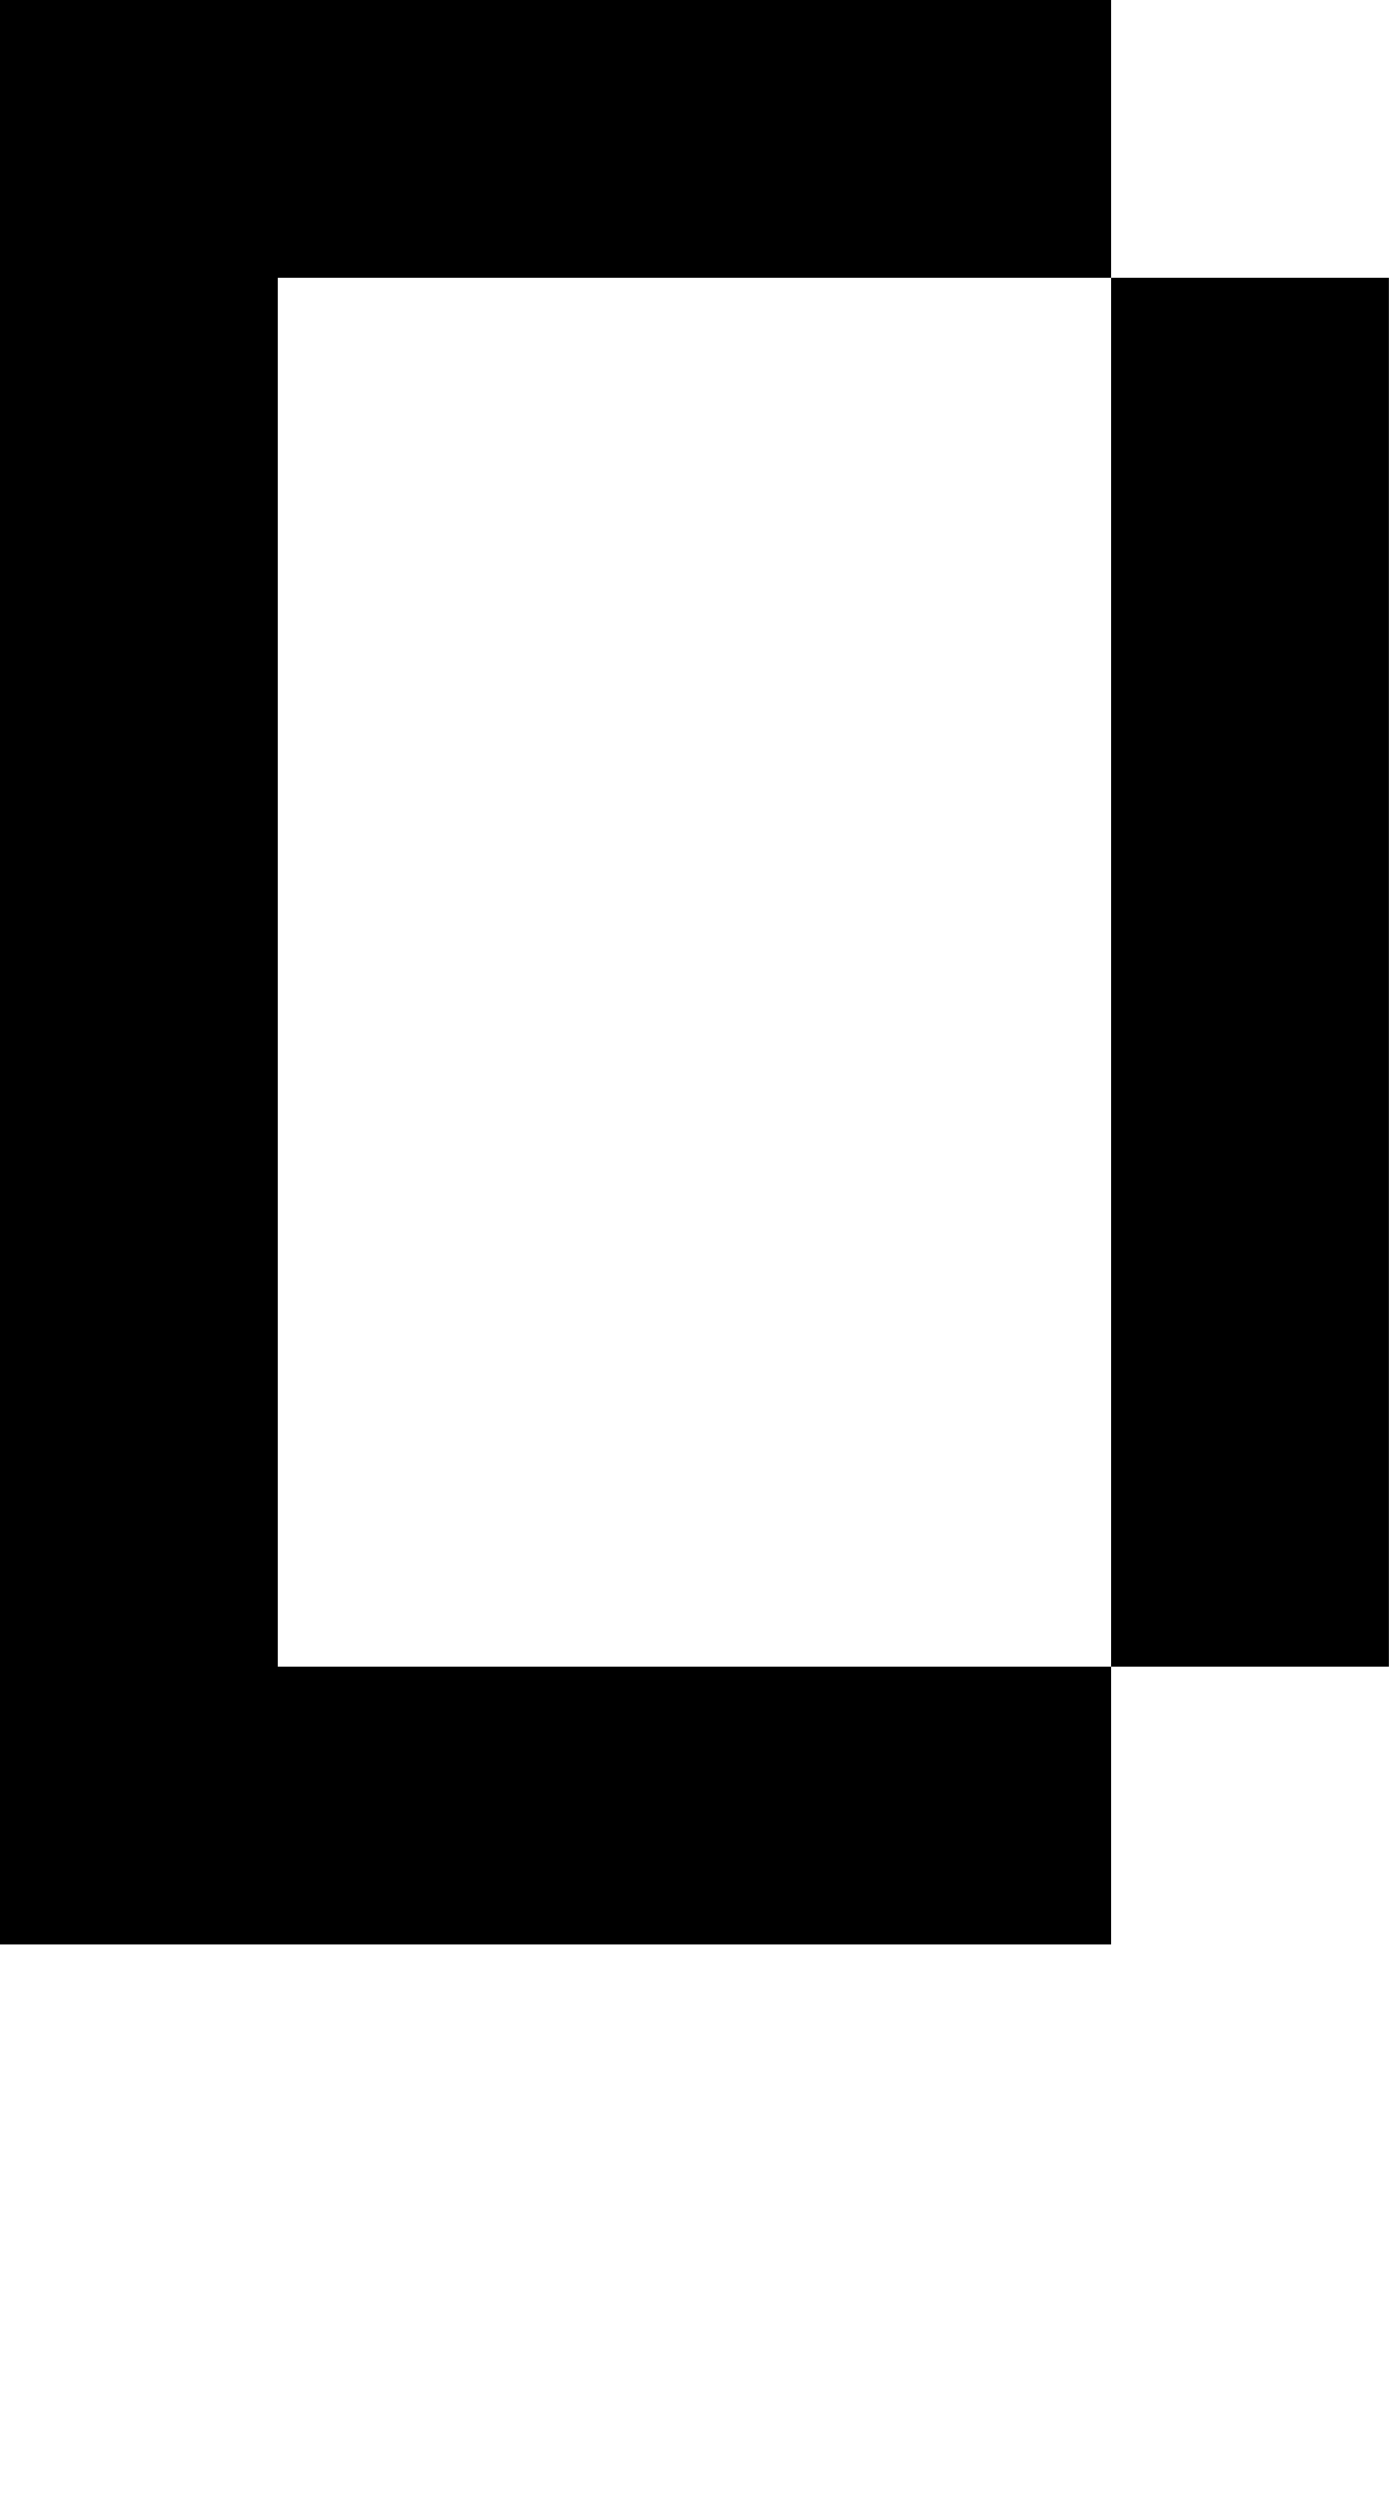
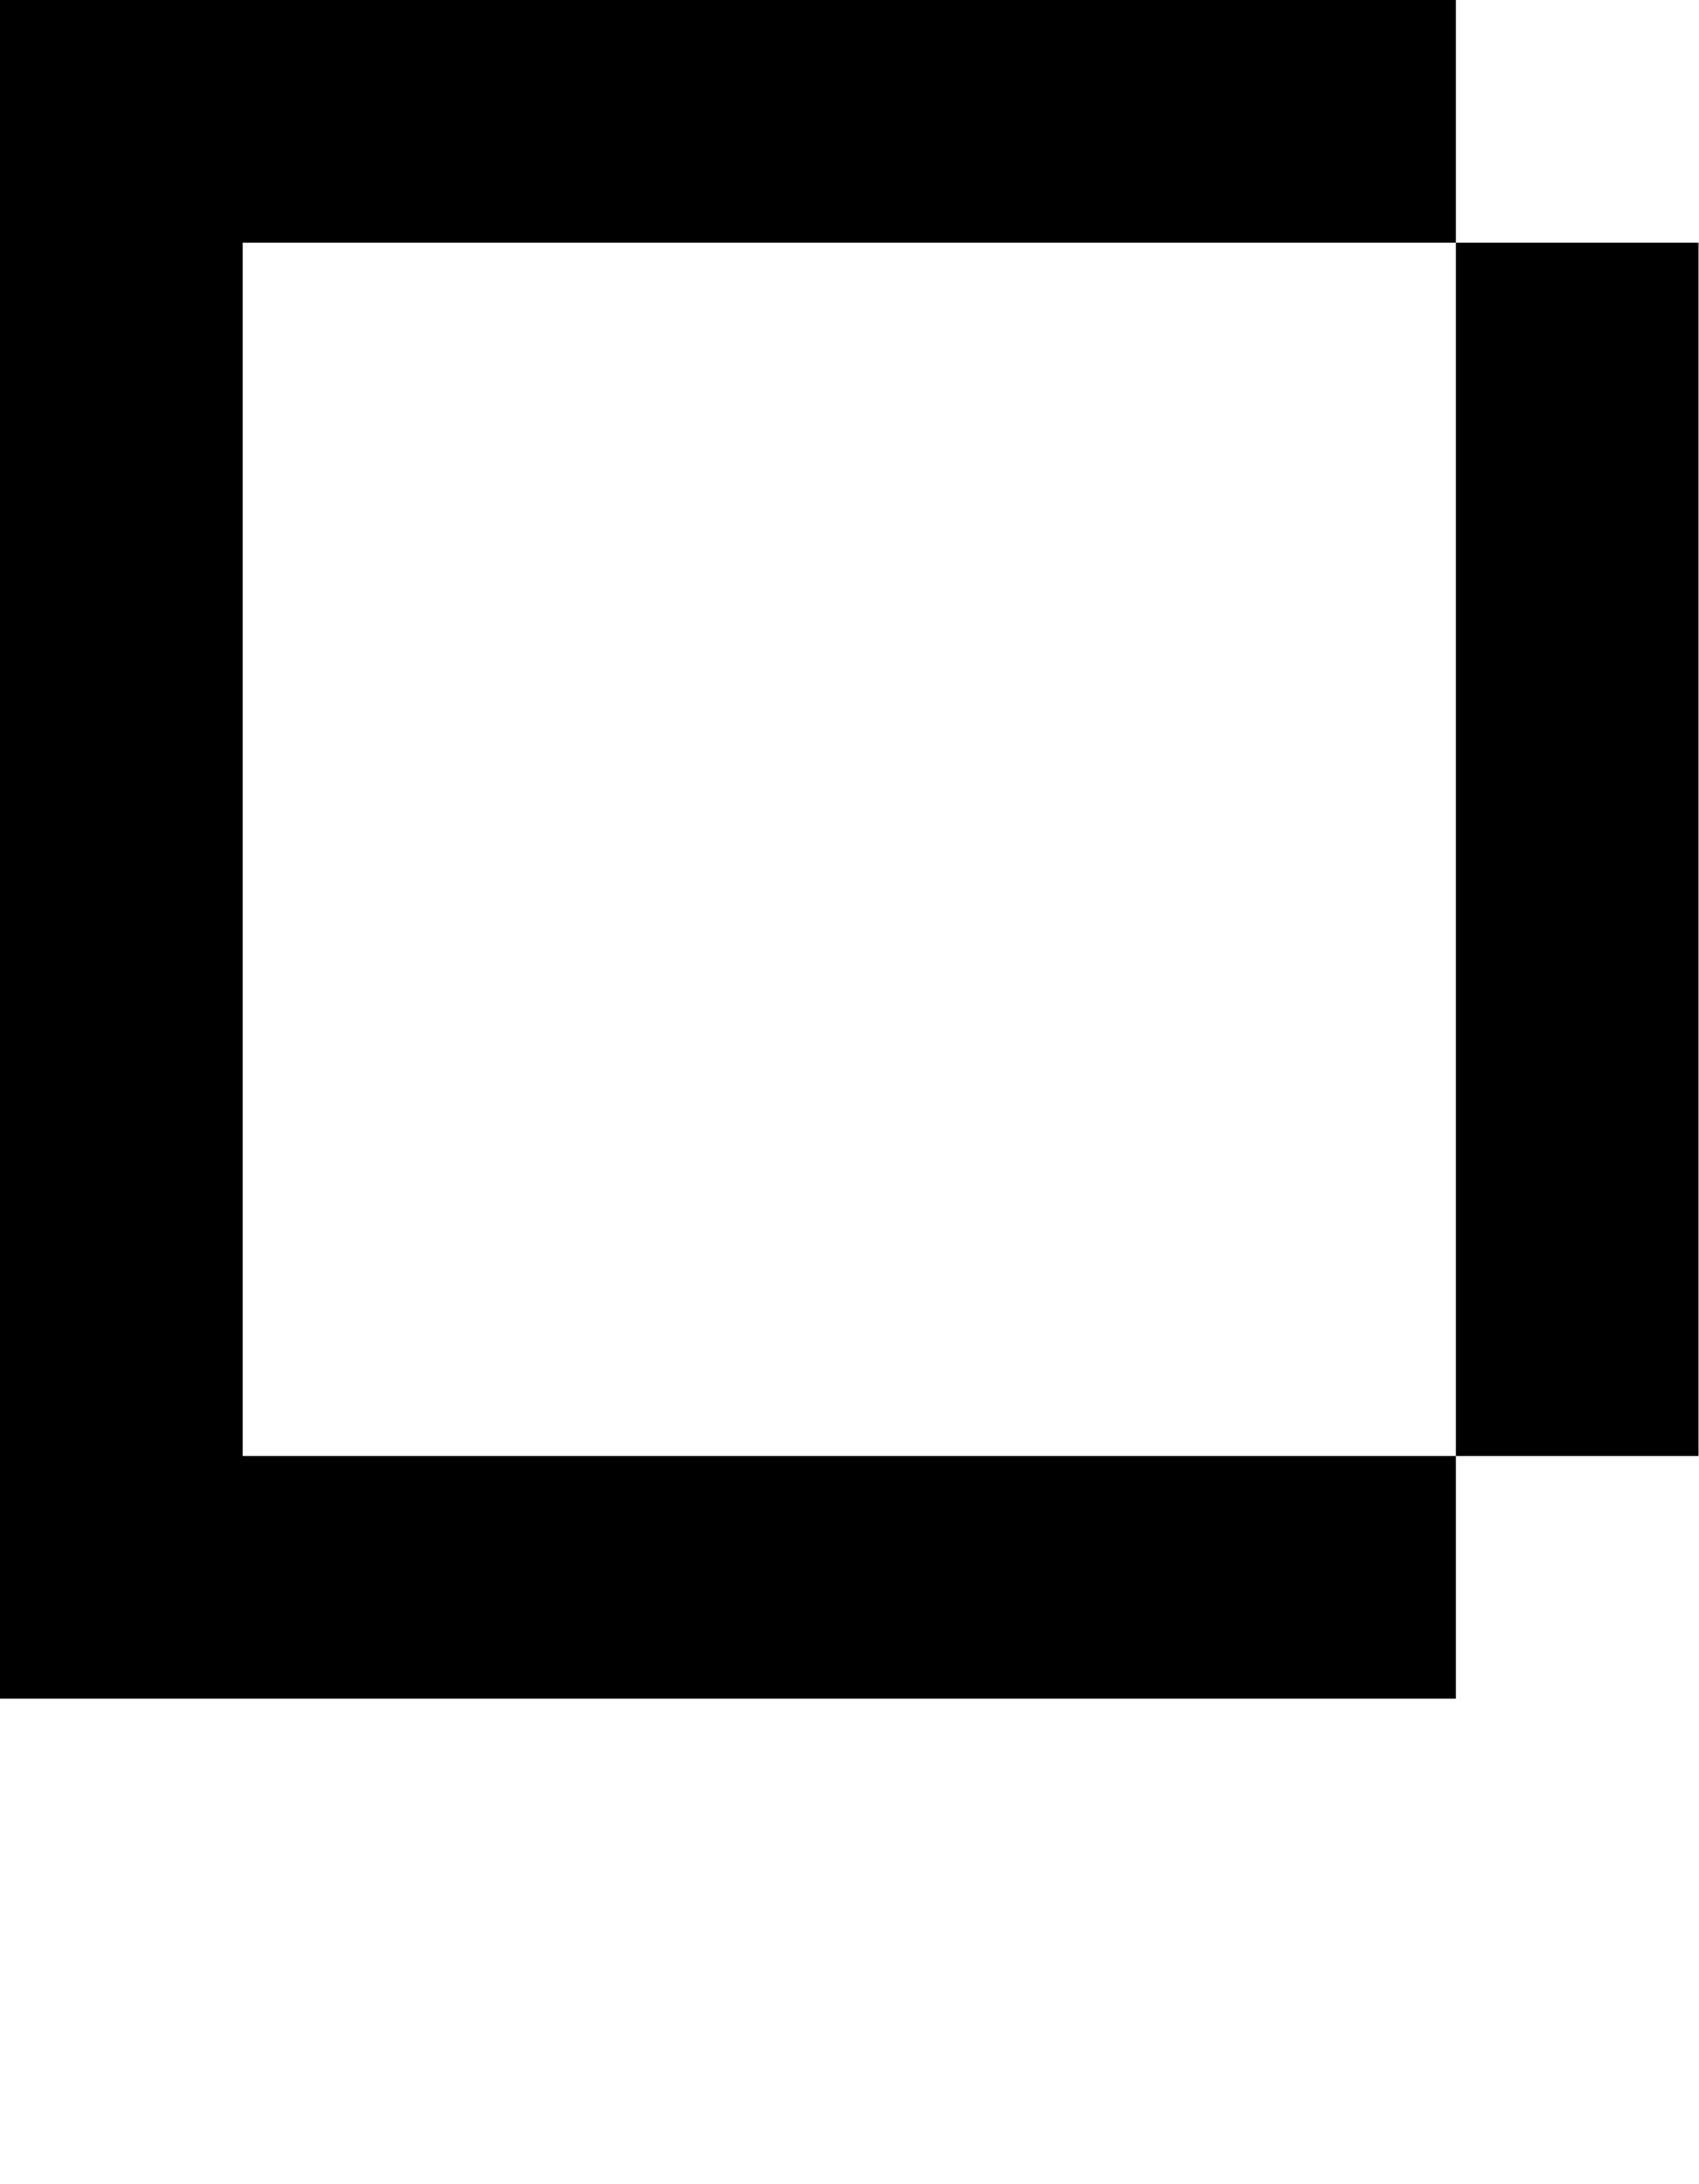
- <svg xmlns="http://www.w3.org/2000/svg" viewBox="0,0,5,9">
-   <path d="       M4,1       L5,1       L5,6       L4,6       L4,7       L0,7       L0,0       L4,0       Z       M1,1       L1,6       L4,6       L4,1       Z" />
+ <svg xmlns="http://www.w3.org/2000/svg" viewBox="0,0,7,9">
+   <path d="       M6,1       L7,1       L7,6       L6,6       L6,7       L0,7       L0,0       L6,0       Z       L1,1       L1,6       L6,6       Z" />
</svg>
